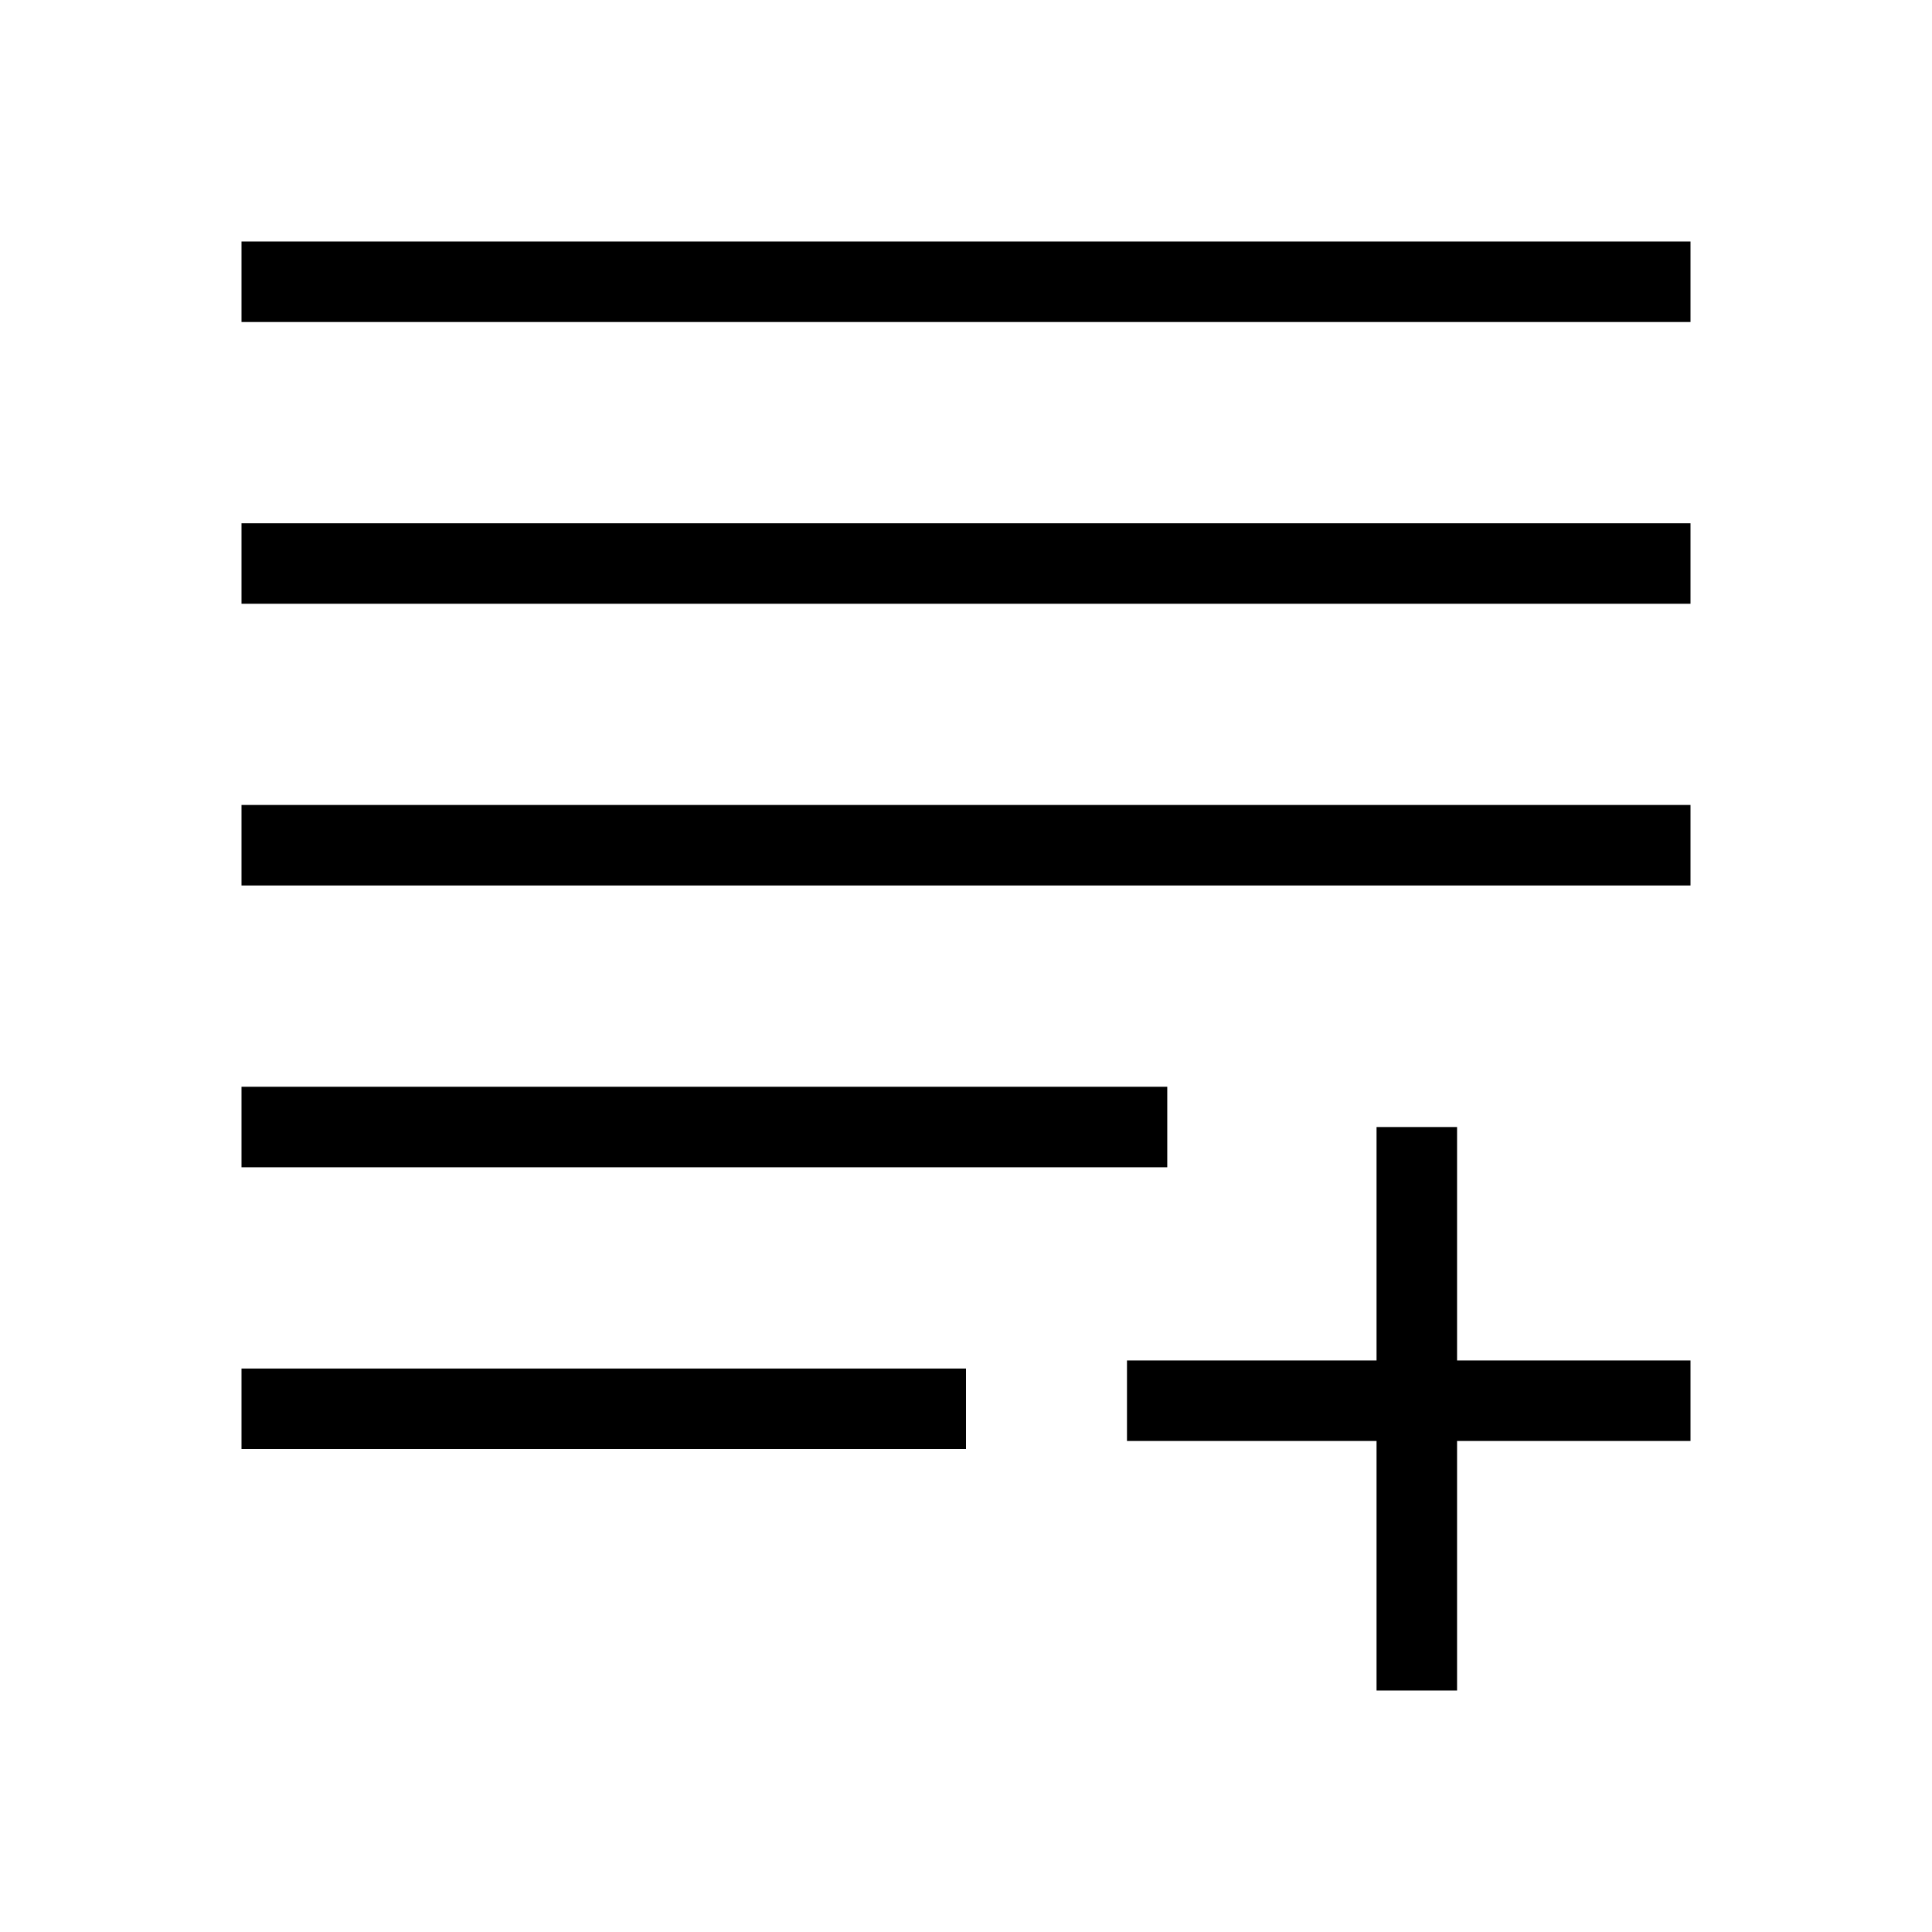
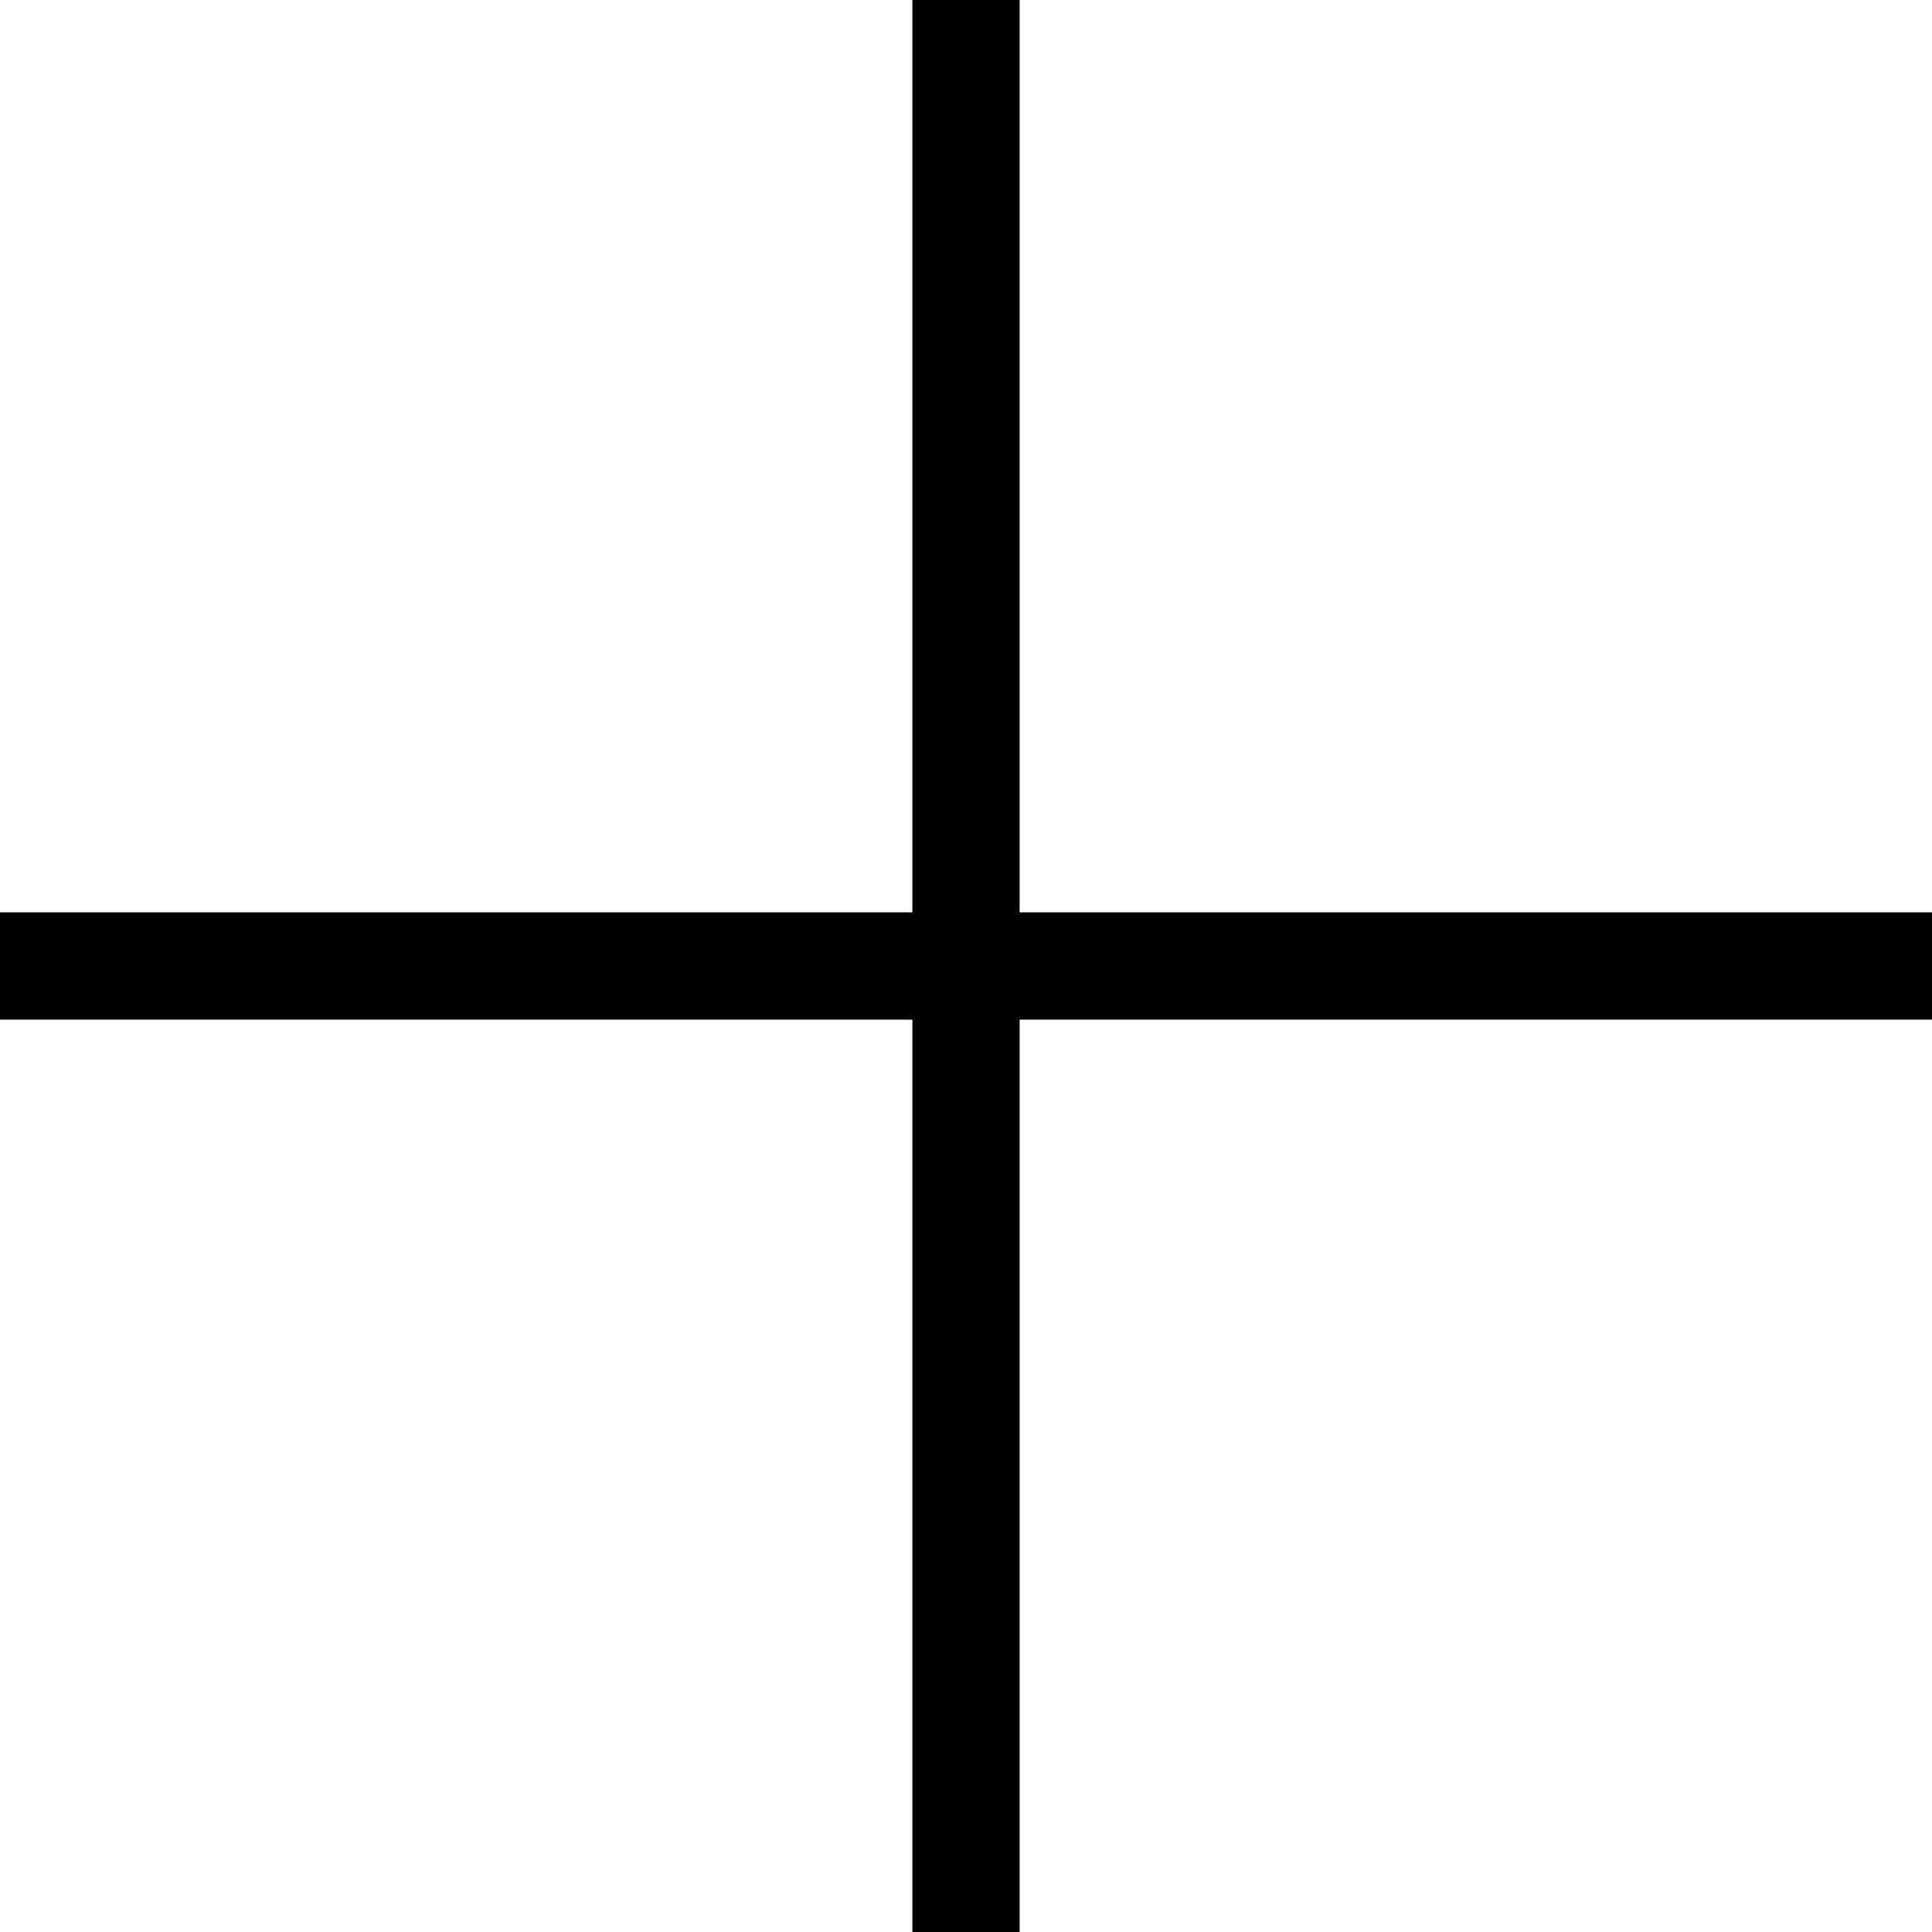
- <svg xmlns="http://www.w3.org/2000/svg" width="40" height="40" viewBox="0 0 40 40" fill="none">
-   <path d="M35 5H5V6.667H35V5Z" fill="currentColor" />
-   <path d="M35 10.834H5V12.5H35V10.834Z" fill="currentColor" />
-   <path d="M35 16.666H5V18.333H35V16.666Z" fill="currentColor" />
-   <path d="M24.167 22.5H5V24.167H24.167V22.5Z" fill="currentColor" />
-   <path d="M20 28.334H5V30H20V28.334Z" fill="currentColor" />
-   <path d="M30.167 23.334H28.5V28.167H23.333V29.834H28.5V35H30.167V29.834H35V28.167H30.167V23.334Z" fill="currentColor" />
+ <svg xmlns="http://www.w3.org/2000/svg" width="30" height="30" viewBox="0 0 30 30" fill="none">
+   <path d="M15.833 14.167V0H14.167V14.167H0V15.833H14.167V30H15.833V15.833H30V14.167H15.833Z" fill="currentColor" />
</svg>
